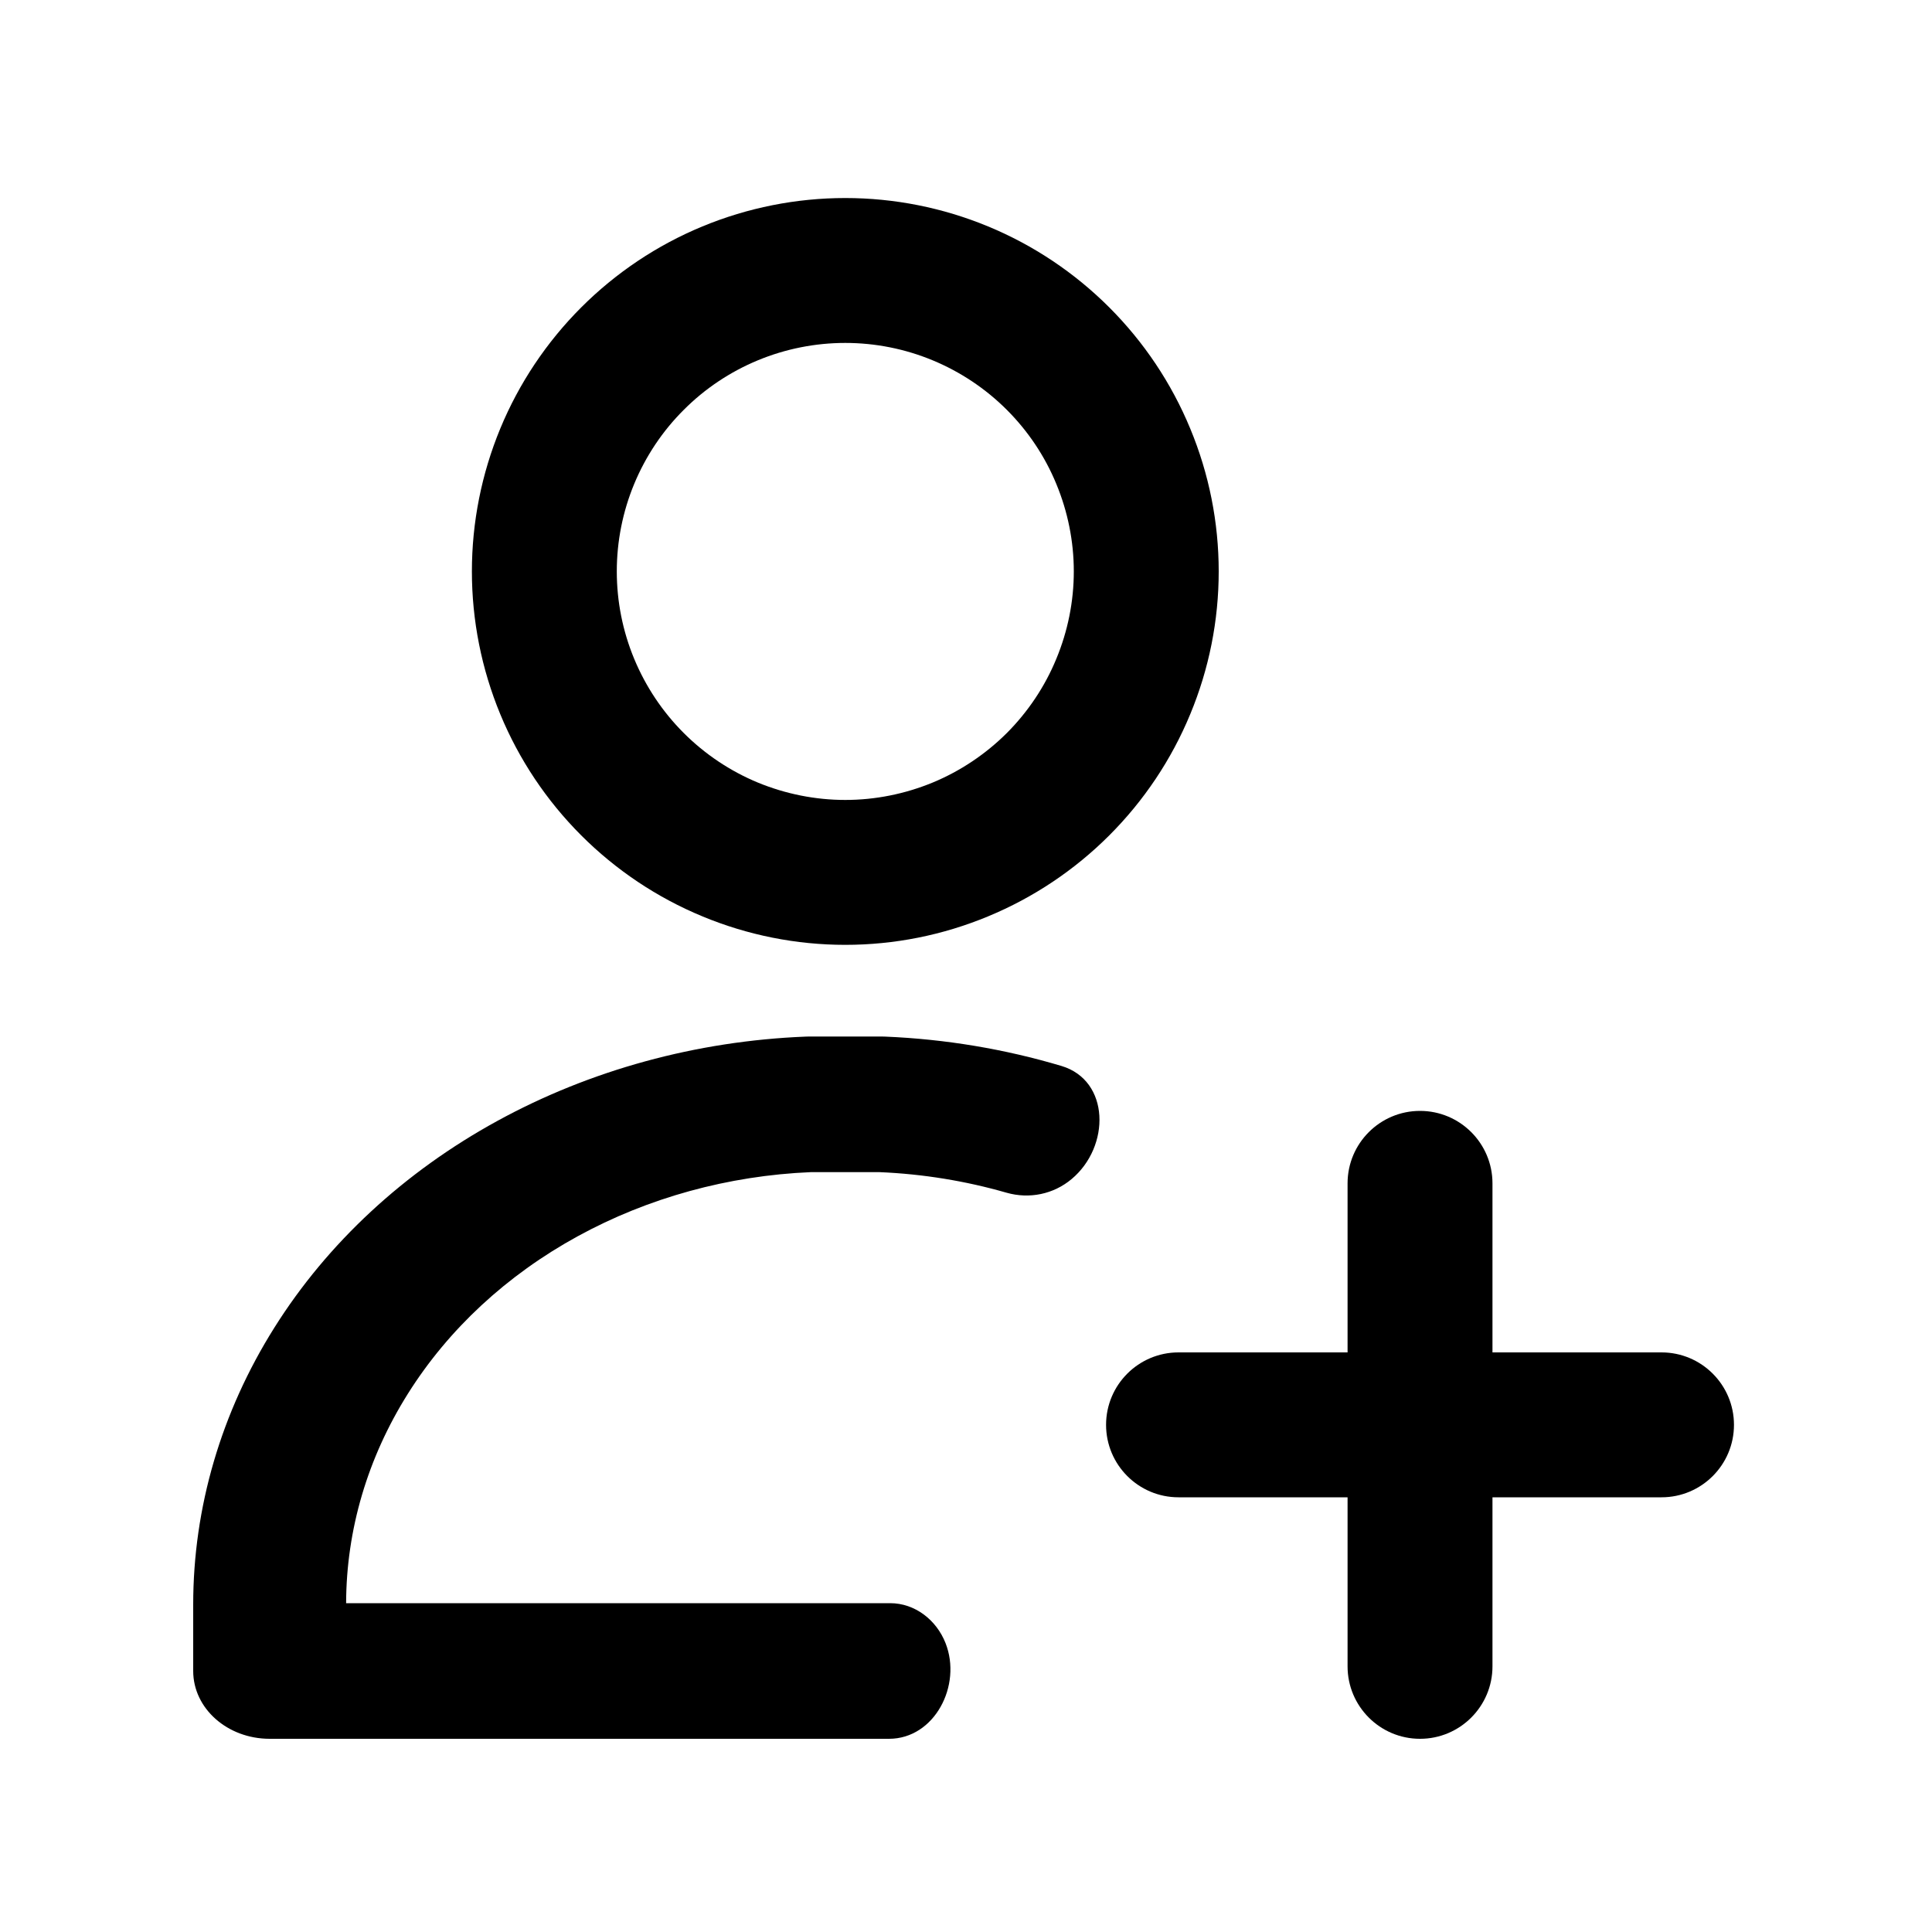
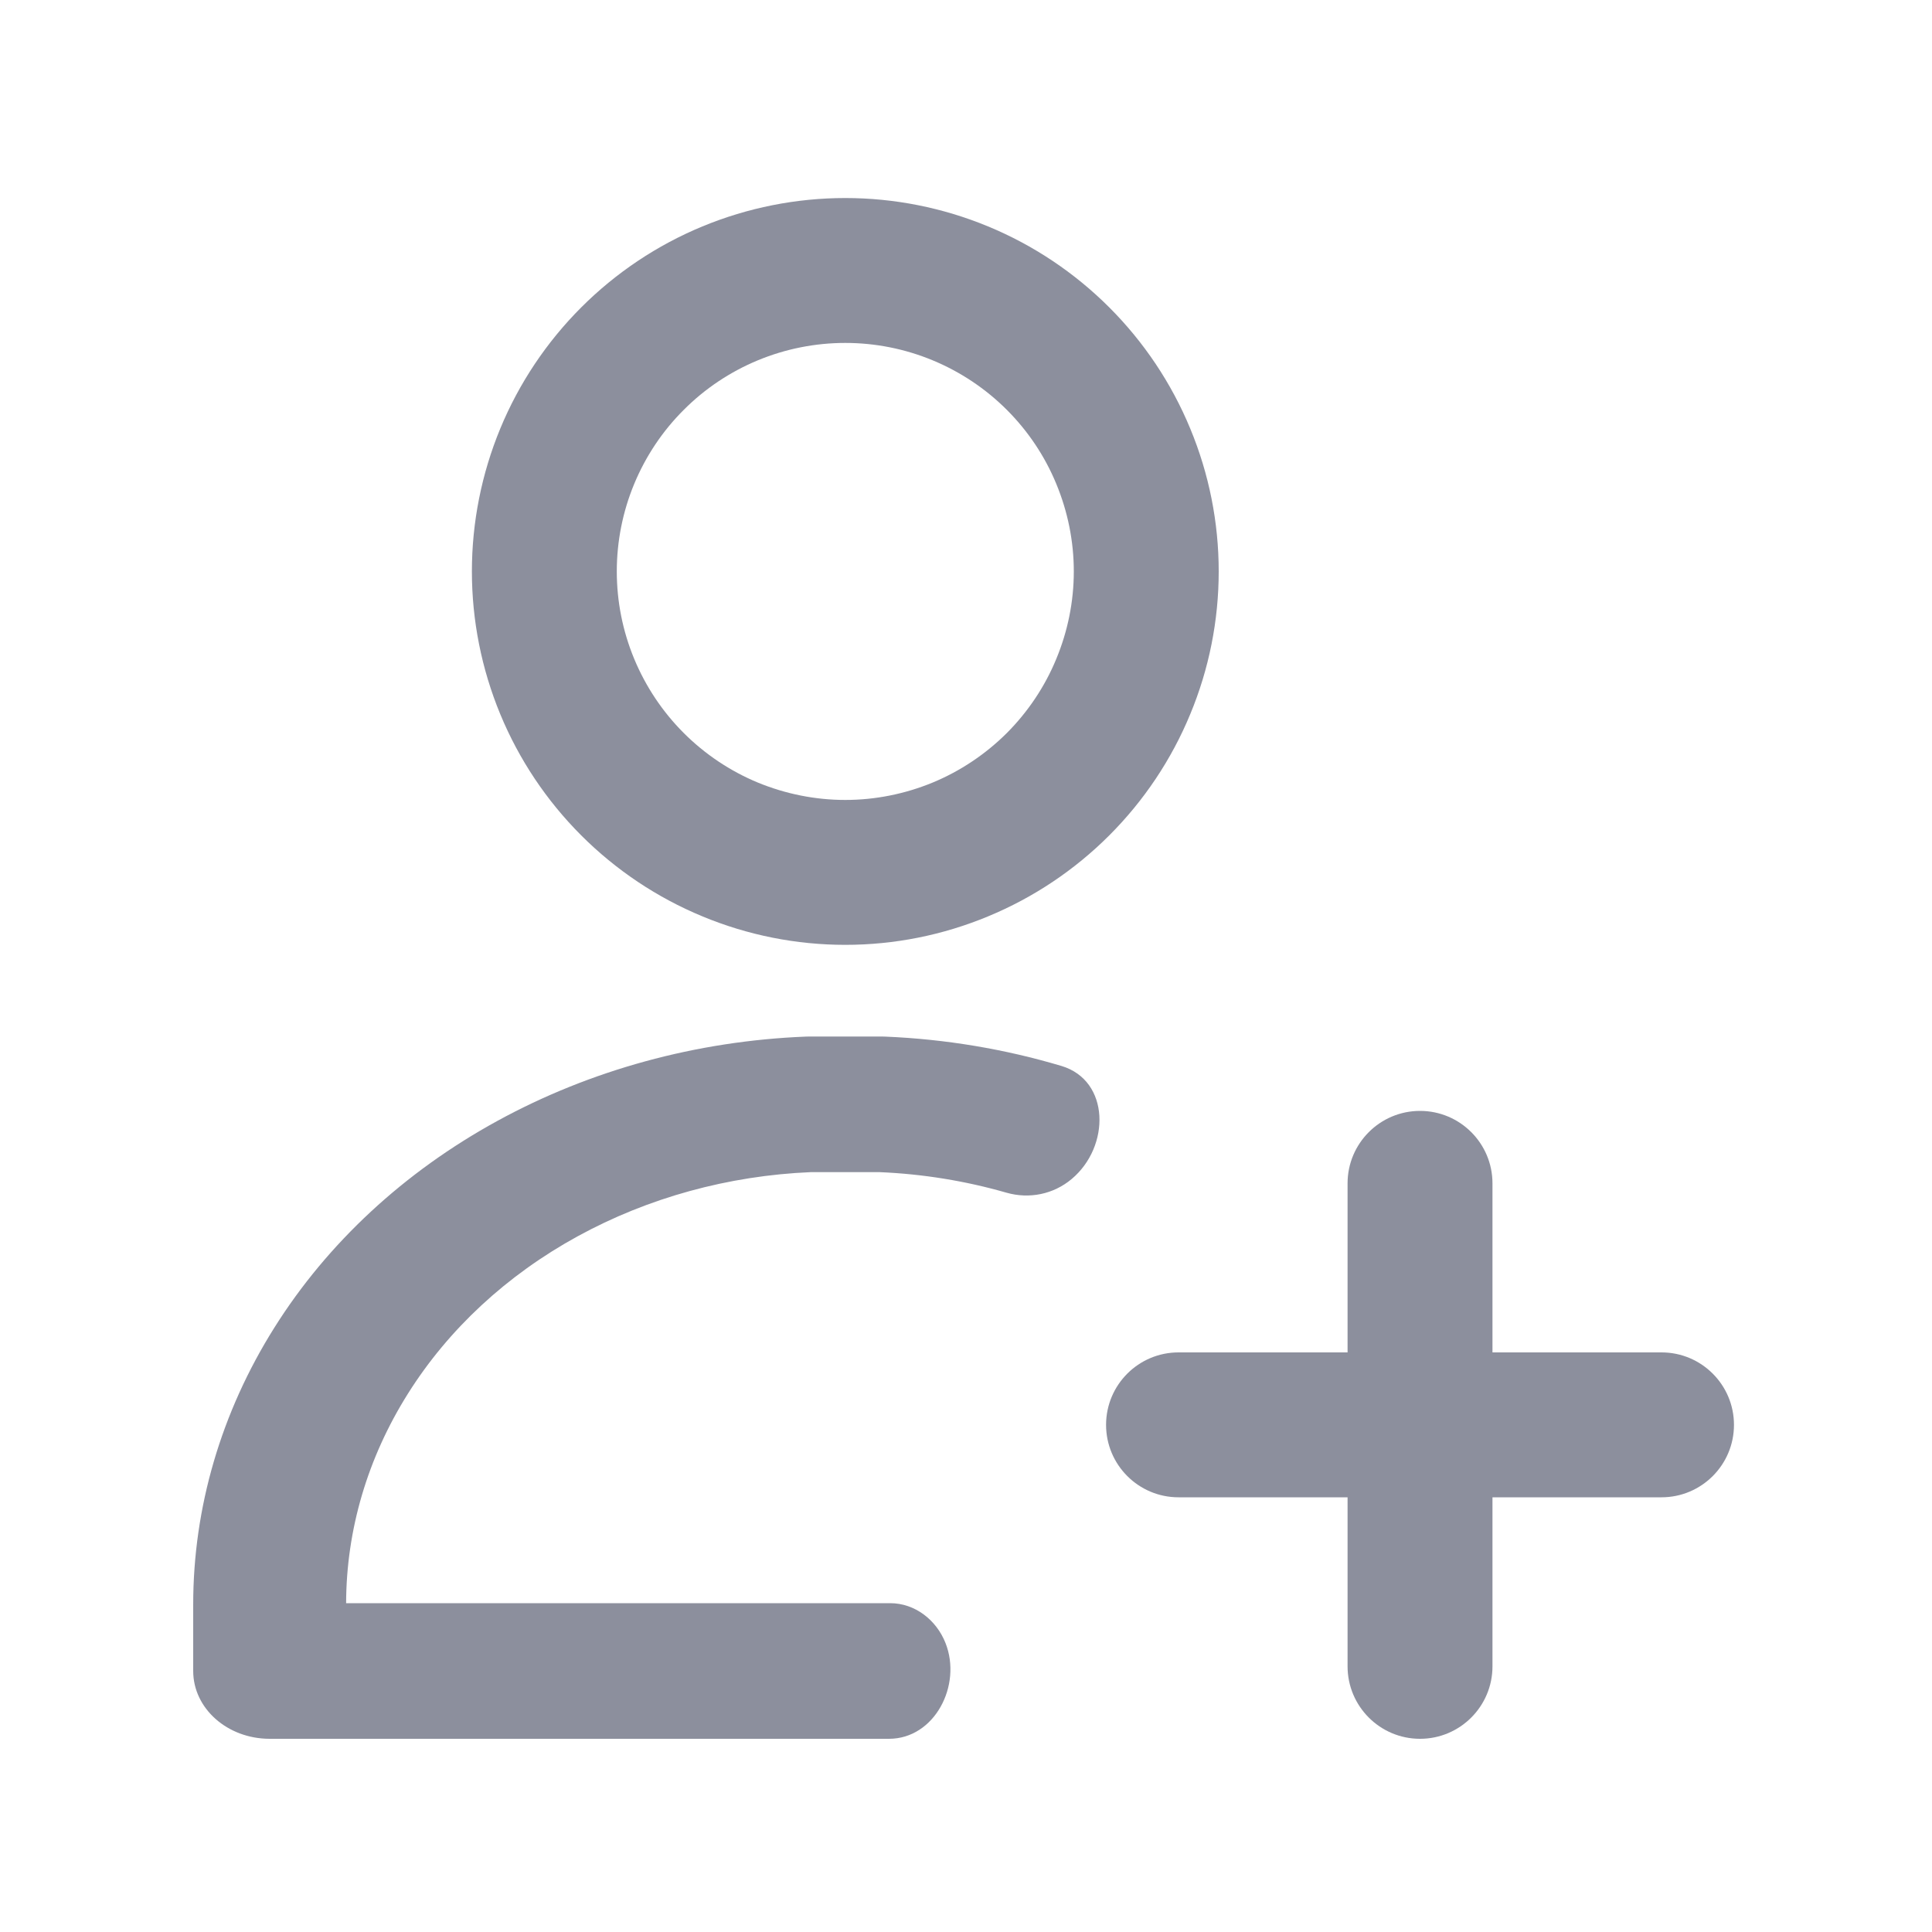
- <svg xmlns="http://www.w3.org/2000/svg" width="20" height="20" viewBox="0 0 20 20" fill="none">
-   <path fill-rule="evenodd" clip-rule="evenodd" d="M7.271 2.344C7.74 2.15 8.243 2.05 8.75 2.05C9.258 2.05 9.76 2.15 10.229 2.344C10.698 2.538 11.124 2.823 11.483 3.182C11.842 3.541 12.127 3.967 12.321 4.436C12.516 4.905 12.616 5.408 12.616 5.915C12.616 6.423 12.516 6.925 12.321 7.394C12.127 7.863 11.842 8.289 11.483 8.648C11.124 9.007 10.698 9.292 10.229 9.486C9.76 9.681 9.258 9.781 8.75 9.781C8.243 9.781 7.74 9.681 7.271 9.486C6.802 9.292 6.376 9.007 6.017 8.648C5.658 8.289 5.373 7.863 5.179 7.394C4.985 6.925 4.885 6.423 4.885 5.915C4.885 5.408 4.985 4.905 5.179 4.436C5.373 3.967 5.658 3.541 6.017 3.182C6.376 2.823 6.802 2.538 7.271 2.344ZM8.75 3.55C8.44 3.55 8.132 3.611 7.845 3.73C7.558 3.849 7.297 4.023 7.078 4.243C6.858 4.462 6.684 4.723 6.565 5.01C6.446 5.297 6.385 5.605 6.385 5.915C6.385 6.226 6.446 6.533 6.565 6.82C6.684 7.107 6.858 7.368 7.078 7.588C7.297 7.807 7.558 7.982 7.845 8.101C8.132 8.219 8.44 8.281 8.75 8.281C9.061 8.281 9.368 8.219 9.655 8.101C9.942 7.982 10.203 7.807 10.423 7.588C10.642 7.368 10.817 7.107 10.935 6.82C11.054 6.533 11.116 6.226 11.116 5.915C11.116 5.605 11.054 5.297 10.935 5.01C10.817 4.723 10.642 4.462 10.423 4.243C10.203 4.023 9.942 3.849 9.655 3.73C9.368 3.611 9.061 3.55 8.75 3.55Z" fill="currentColor" />
-   <path d="M8.339 10.731C8.351 10.731 8.363 10.73 8.375 10.73H9.125C9.138 10.73 9.152 10.731 9.165 10.731C9.789 10.757 10.402 10.86 10.989 11.035C11.491 11.186 11.496 11.868 11.094 12.205C10.906 12.363 10.656 12.414 10.42 12.347C9.996 12.225 9.555 12.153 9.106 12.134H8.393C7.539 12.17 6.708 12.399 5.98 12.798C5.247 13.199 4.642 13.76 4.223 14.427C3.805 15.091 3.585 15.837 3.583 16.596H9.125L9.13 16.596H9.215C9.472 16.596 9.694 16.77 9.788 17.009C9.961 17.447 9.674 18 9.203 18H9.125L9.12 18H2.792C2.354 18 2 17.686 2 17.298V16.61C2 15.607 2.289 14.62 2.84 13.744C3.39 12.868 4.185 12.131 5.148 11.604C6.11 11.077 7.209 10.776 8.339 10.731Z" fill="currentColor" />
-   <path d="M14.7 11.5C15.114 11.5 15.45 11.836 15.45 12.25V14H17.2C17.614 14 17.95 14.336 17.95 14.75C17.95 15.164 17.614 15.5 17.2 15.5H15.45V17.25C15.45 17.664 15.114 18 14.7 18C14.286 18 13.95 17.664 13.95 17.25V15.5H12.2C11.786 15.5 11.45 15.164 11.45 14.75C11.45 14.336 11.786 14 12.2 14H13.95V12.25C13.95 11.836 14.286 11.5 14.7 11.5Z" fill="currentColor" />
+ <svg xmlns="http://www.w3.org/2000/svg" width="20" height="20" viewBox="0 0 20 20">
+   <path fill-rule="evenodd" clip-rule="evenodd" d="M7.271 2.344C7.74 2.15 8.243 2.05 8.75 2.05C9.258 2.05 9.76 2.15 10.229 2.344C10.698 2.538 11.124 2.823 11.483 3.182C11.842 3.541 12.127 3.967 12.321 4.436C12.516 4.905 12.616 5.408 12.616 5.915C12.616 6.423 12.516 6.925 12.321 7.394C12.127 7.863 11.842 8.289 11.483 8.648C11.124 9.007 10.698 9.292 10.229 9.486C9.76 9.681 9.258 9.781 8.75 9.781C8.243 9.781 7.74 9.681 7.271 9.486C6.802 9.292 6.376 9.007 6.017 8.648C5.658 8.289 5.373 7.863 5.179 7.394C4.985 6.925 4.885 6.423 4.885 5.915C4.885 5.408 4.985 4.905 5.179 4.436C5.373 3.967 5.658 3.541 6.017 3.182C6.376 2.823 6.802 2.538 7.271 2.344ZM8.75 3.55C8.44 3.55 8.132 3.611 7.845 3.73C7.558 3.849 7.297 4.023 7.078 4.243C6.858 4.462 6.684 4.723 6.565 5.01C6.446 5.297 6.385 5.605 6.385 5.915C6.385 6.226 6.446 6.533 6.565 6.82C6.684 7.107 6.858 7.368 7.078 7.588C7.297 7.807 7.558 7.982 7.845 8.101C8.132 8.219 8.44 8.281 8.75 8.281C9.061 8.281 9.368 8.219 9.655 8.101C9.942 7.982 10.203 7.807 10.423 7.588C10.642 7.368 10.817 7.107 10.935 6.82C11.054 6.533 11.116 6.226 11.116 5.915C11.116 5.605 11.054 5.297 10.935 5.01C10.817 4.723 10.642 4.462 10.423 4.243C10.203 4.023 9.942 3.849 9.655 3.73C9.368 3.611 9.061 3.55 8.75 3.55Z" fill="#8c8f9d" />
+   <path d="M8.339 10.731C8.351 10.731 8.363 10.73 8.375 10.73H9.125C9.138 10.73 9.152 10.731 9.165 10.731C9.789 10.757 10.402 10.86 10.989 11.035C11.491 11.186 11.496 11.868 11.094 12.205C10.906 12.363 10.656 12.414 10.42 12.347C9.996 12.225 9.555 12.153 9.106 12.134H8.393C7.539 12.17 6.708 12.399 5.98 12.798C5.247 13.199 4.642 13.76 4.223 14.427C3.805 15.091 3.585 15.837 3.583 16.596H9.125L9.13 16.596H9.215C9.472 16.596 9.694 16.77 9.788 17.009C9.961 17.447 9.674 18 9.203 18H9.125L9.12 18H2.792C2.354 18 2 17.686 2 17.298V16.61C2 15.607 2.289 14.62 2.84 13.744C3.39 12.868 4.185 12.131 5.148 11.604C6.11 11.077 7.209 10.776 8.339 10.731Z" fill="#8c8f9d" />
+   <path d="M14.7 11.5C15.114 11.5 15.45 11.836 15.45 12.25V14H17.2C17.614 14 17.95 14.336 17.95 14.75C17.95 15.164 17.614 15.5 17.2 15.5H15.45V17.25C15.45 17.664 15.114 18 14.7 18C14.286 18 13.95 17.664 13.95 17.25V15.5H12.2C11.786 15.5 11.45 15.164 11.45 14.75C11.45 14.336 11.786 14 12.2 14H13.95V12.25C13.95 11.836 14.286 11.5 14.7 11.5Z" fill="#8c8f9d" />
</svg>
